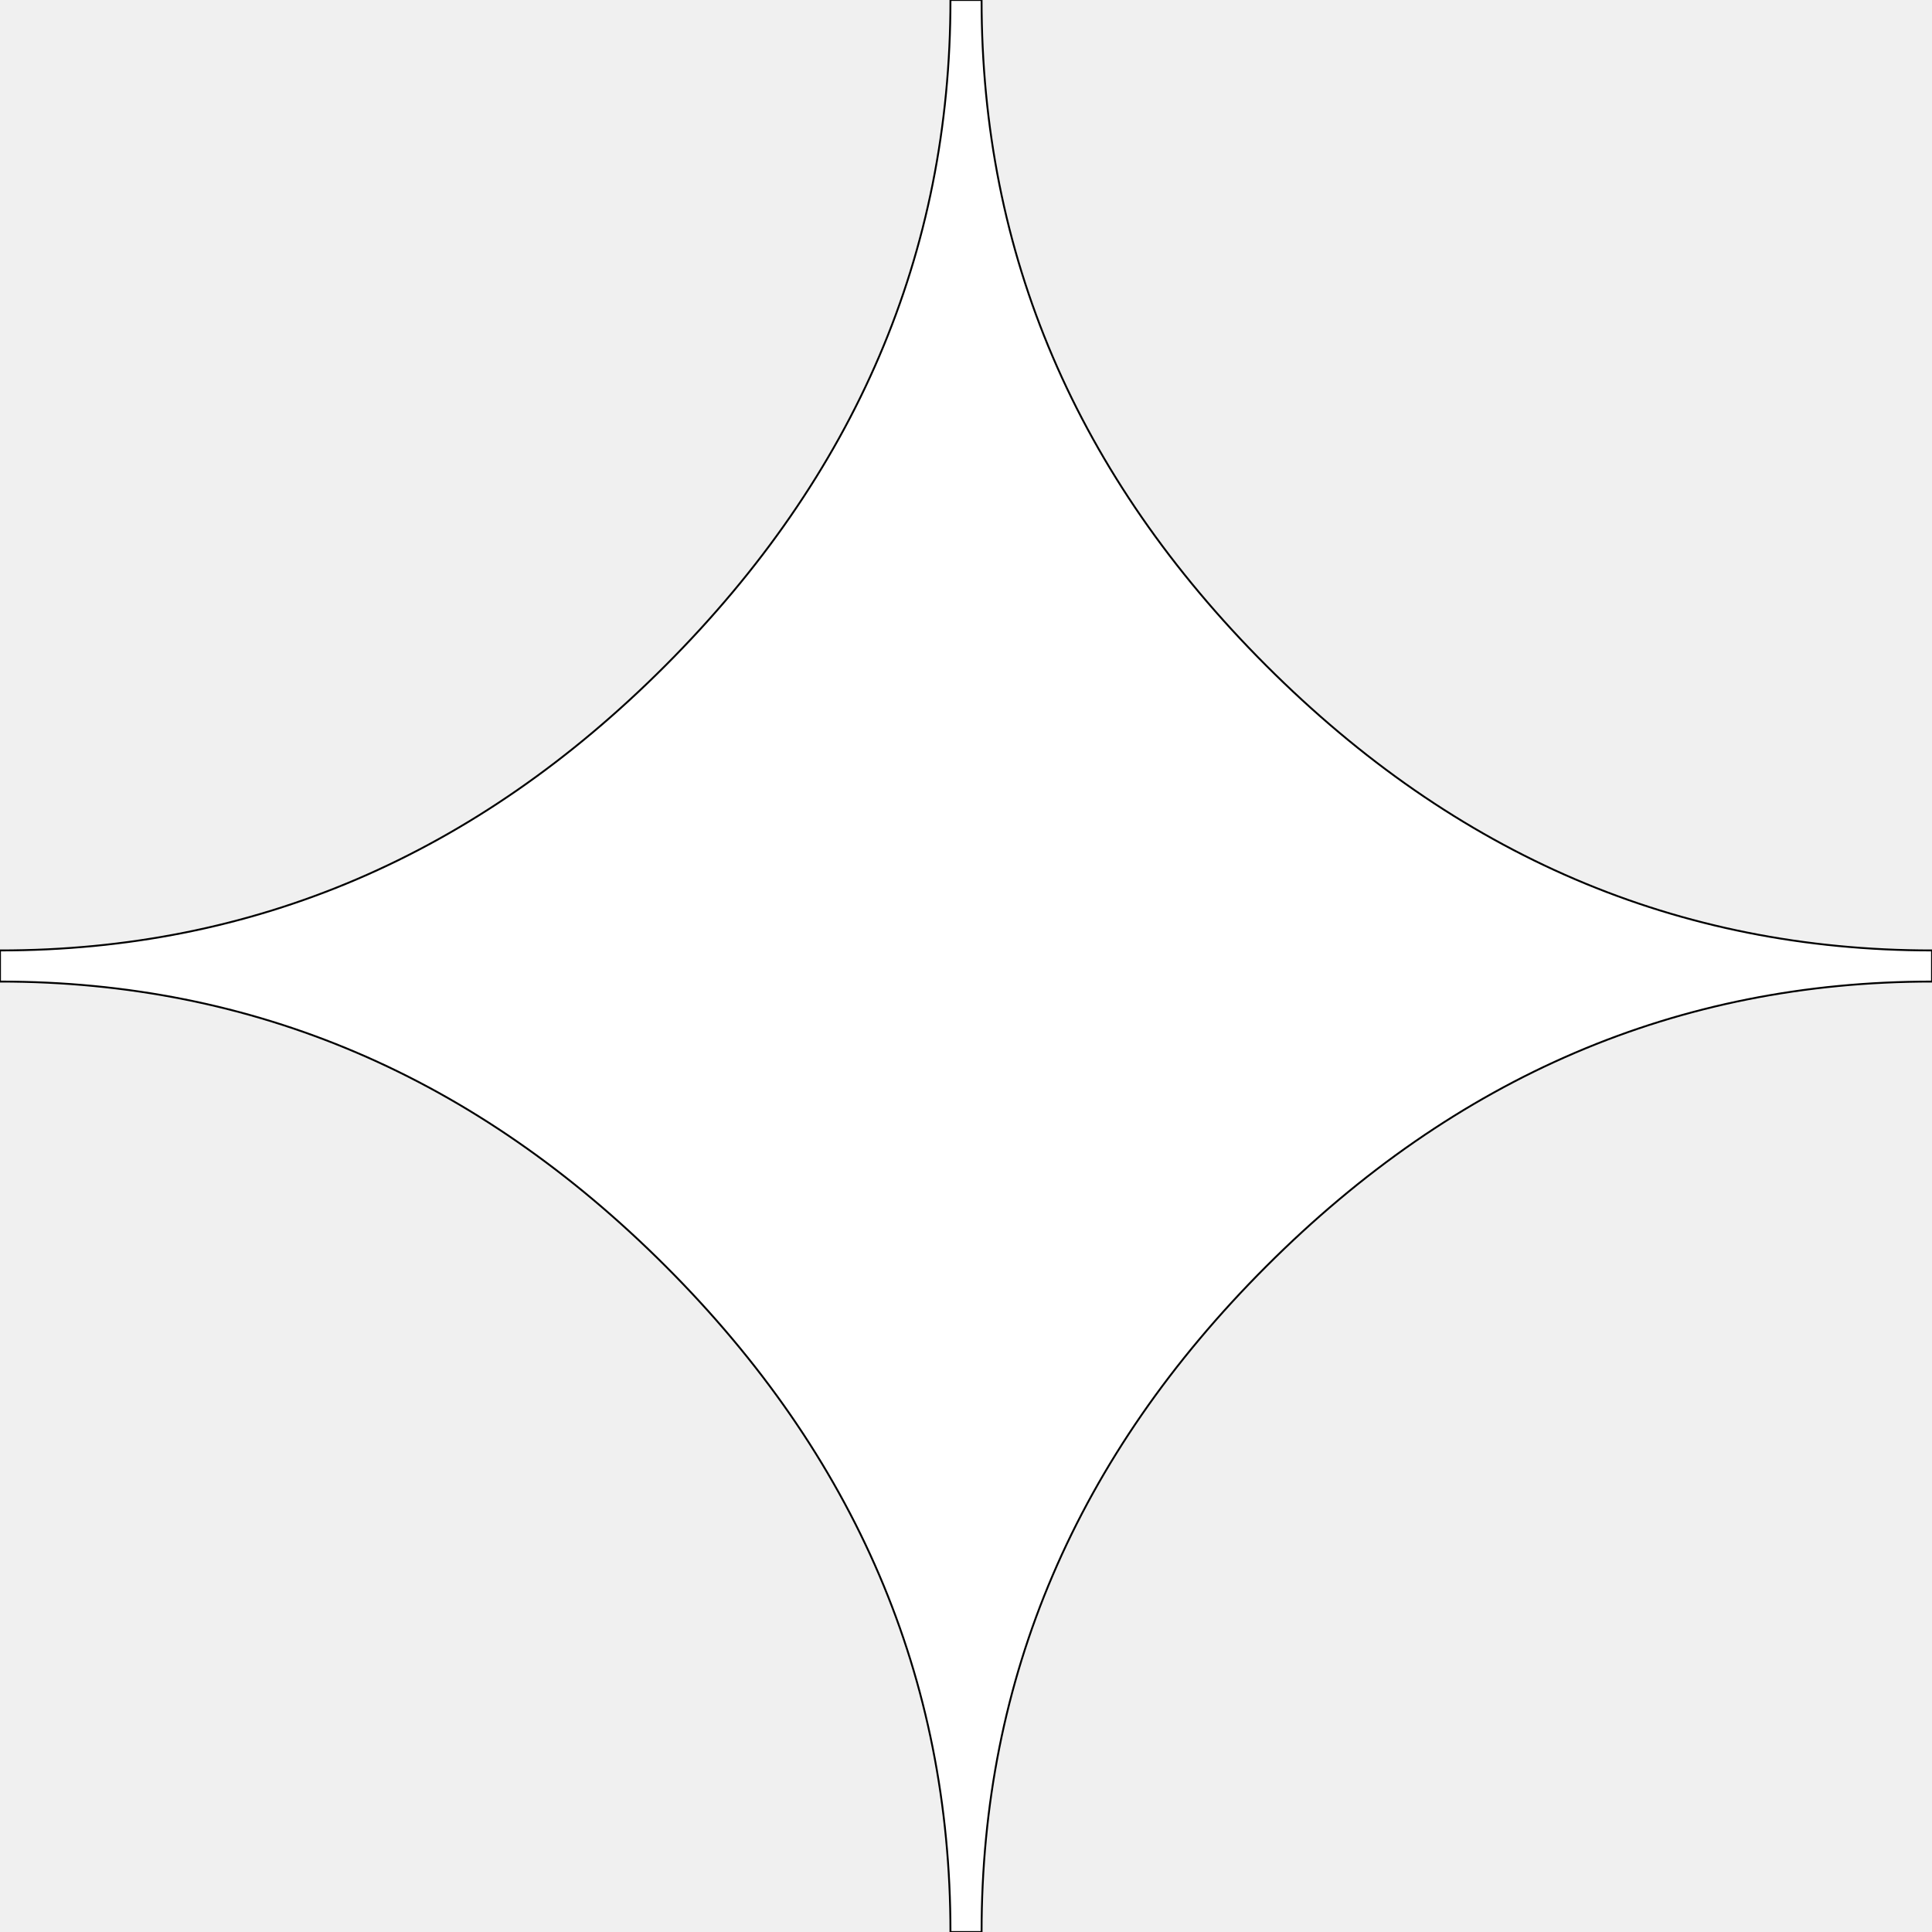
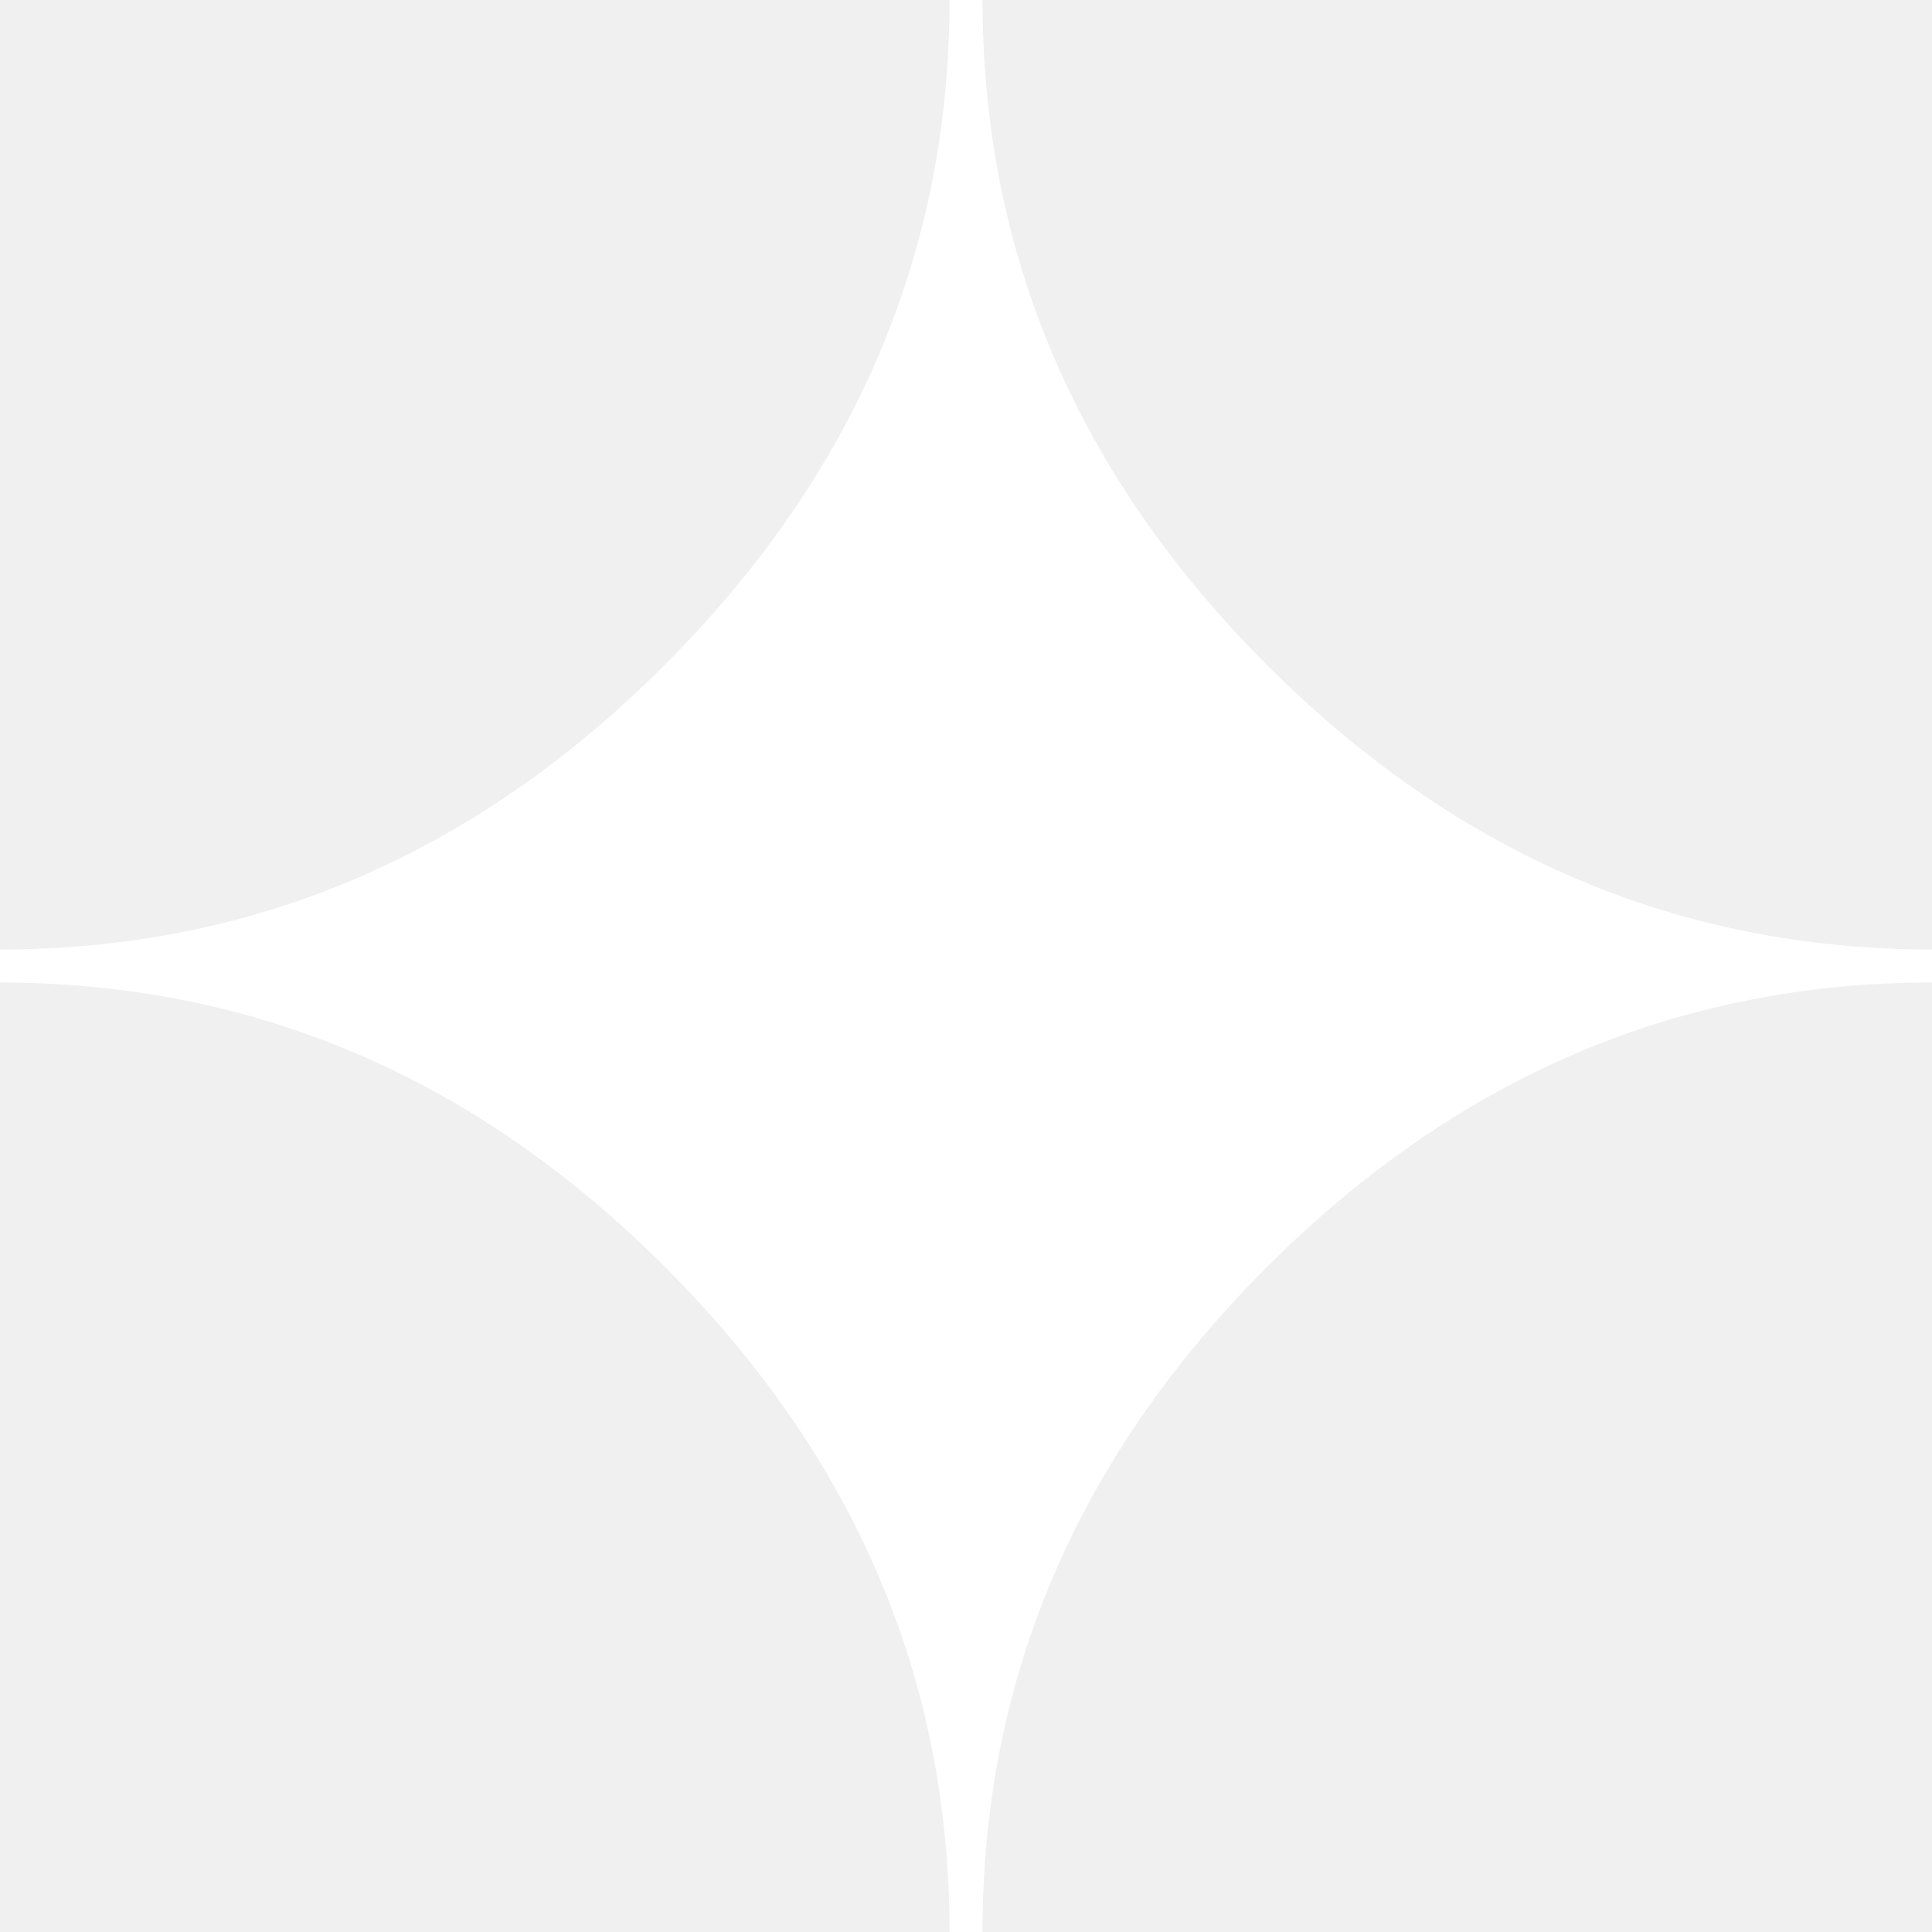
<svg xmlns="http://www.w3.org/2000/svg" viewBox="0 0 1024 1024" version="1.1" id="svg1" width="1024" height="1024">
  <defs id="defs1" />
-   <path d="M 520.258,1024 H 503.76 C 503.76,889.388 453.454,771.786 352.842,671.17 252.23,570.554 134.628,520.249 0,520.249 v -16.498 c 134.628,0 252.23,-50.307 352.842,-151.148 C 453.454,251.743 503.76,134.139 503.76,0 h 16.498 c 0,134.612 50.306,252.214 150.918,352.83 C 771.788,453.446 889.39,503.751 1024,503.751 v 16.498 c -134.61,0 -252.21,50.307 -352.824,150.921 C 570.562,771.784 520.258,889.388 520.258,1024 Z" id="path1" style="stroke-width:1;fill:#ffffff;fill-opacity:1;stroke:#000000;stroke-opacity:1" />
+   <path d="M 520.258,1024 H 503.76 C 503.76,889.388 453.454,771.786 352.842,671.17 252.23,570.554 134.628,520.249 0,520.249 v -16.498 c 134.628,0 252.23,-50.307 352.842,-151.148 C 453.454,251.743 503.76,134.139 503.76,0 h 16.498 c 0,134.612 50.306,252.214 150.918,352.83 C 771.788,453.446 889.39,503.751 1024,503.751 v 16.498 c -134.61,0 -252.21,50.307 -352.824,150.921 C 570.562,771.784 520.258,889.388 520.258,1024 Z" id="path1" style="stroke-width:1;fill:#ffffff;fill-opacity:1;stroke:#ffffff;stroke-opacity:1" />
</svg>
